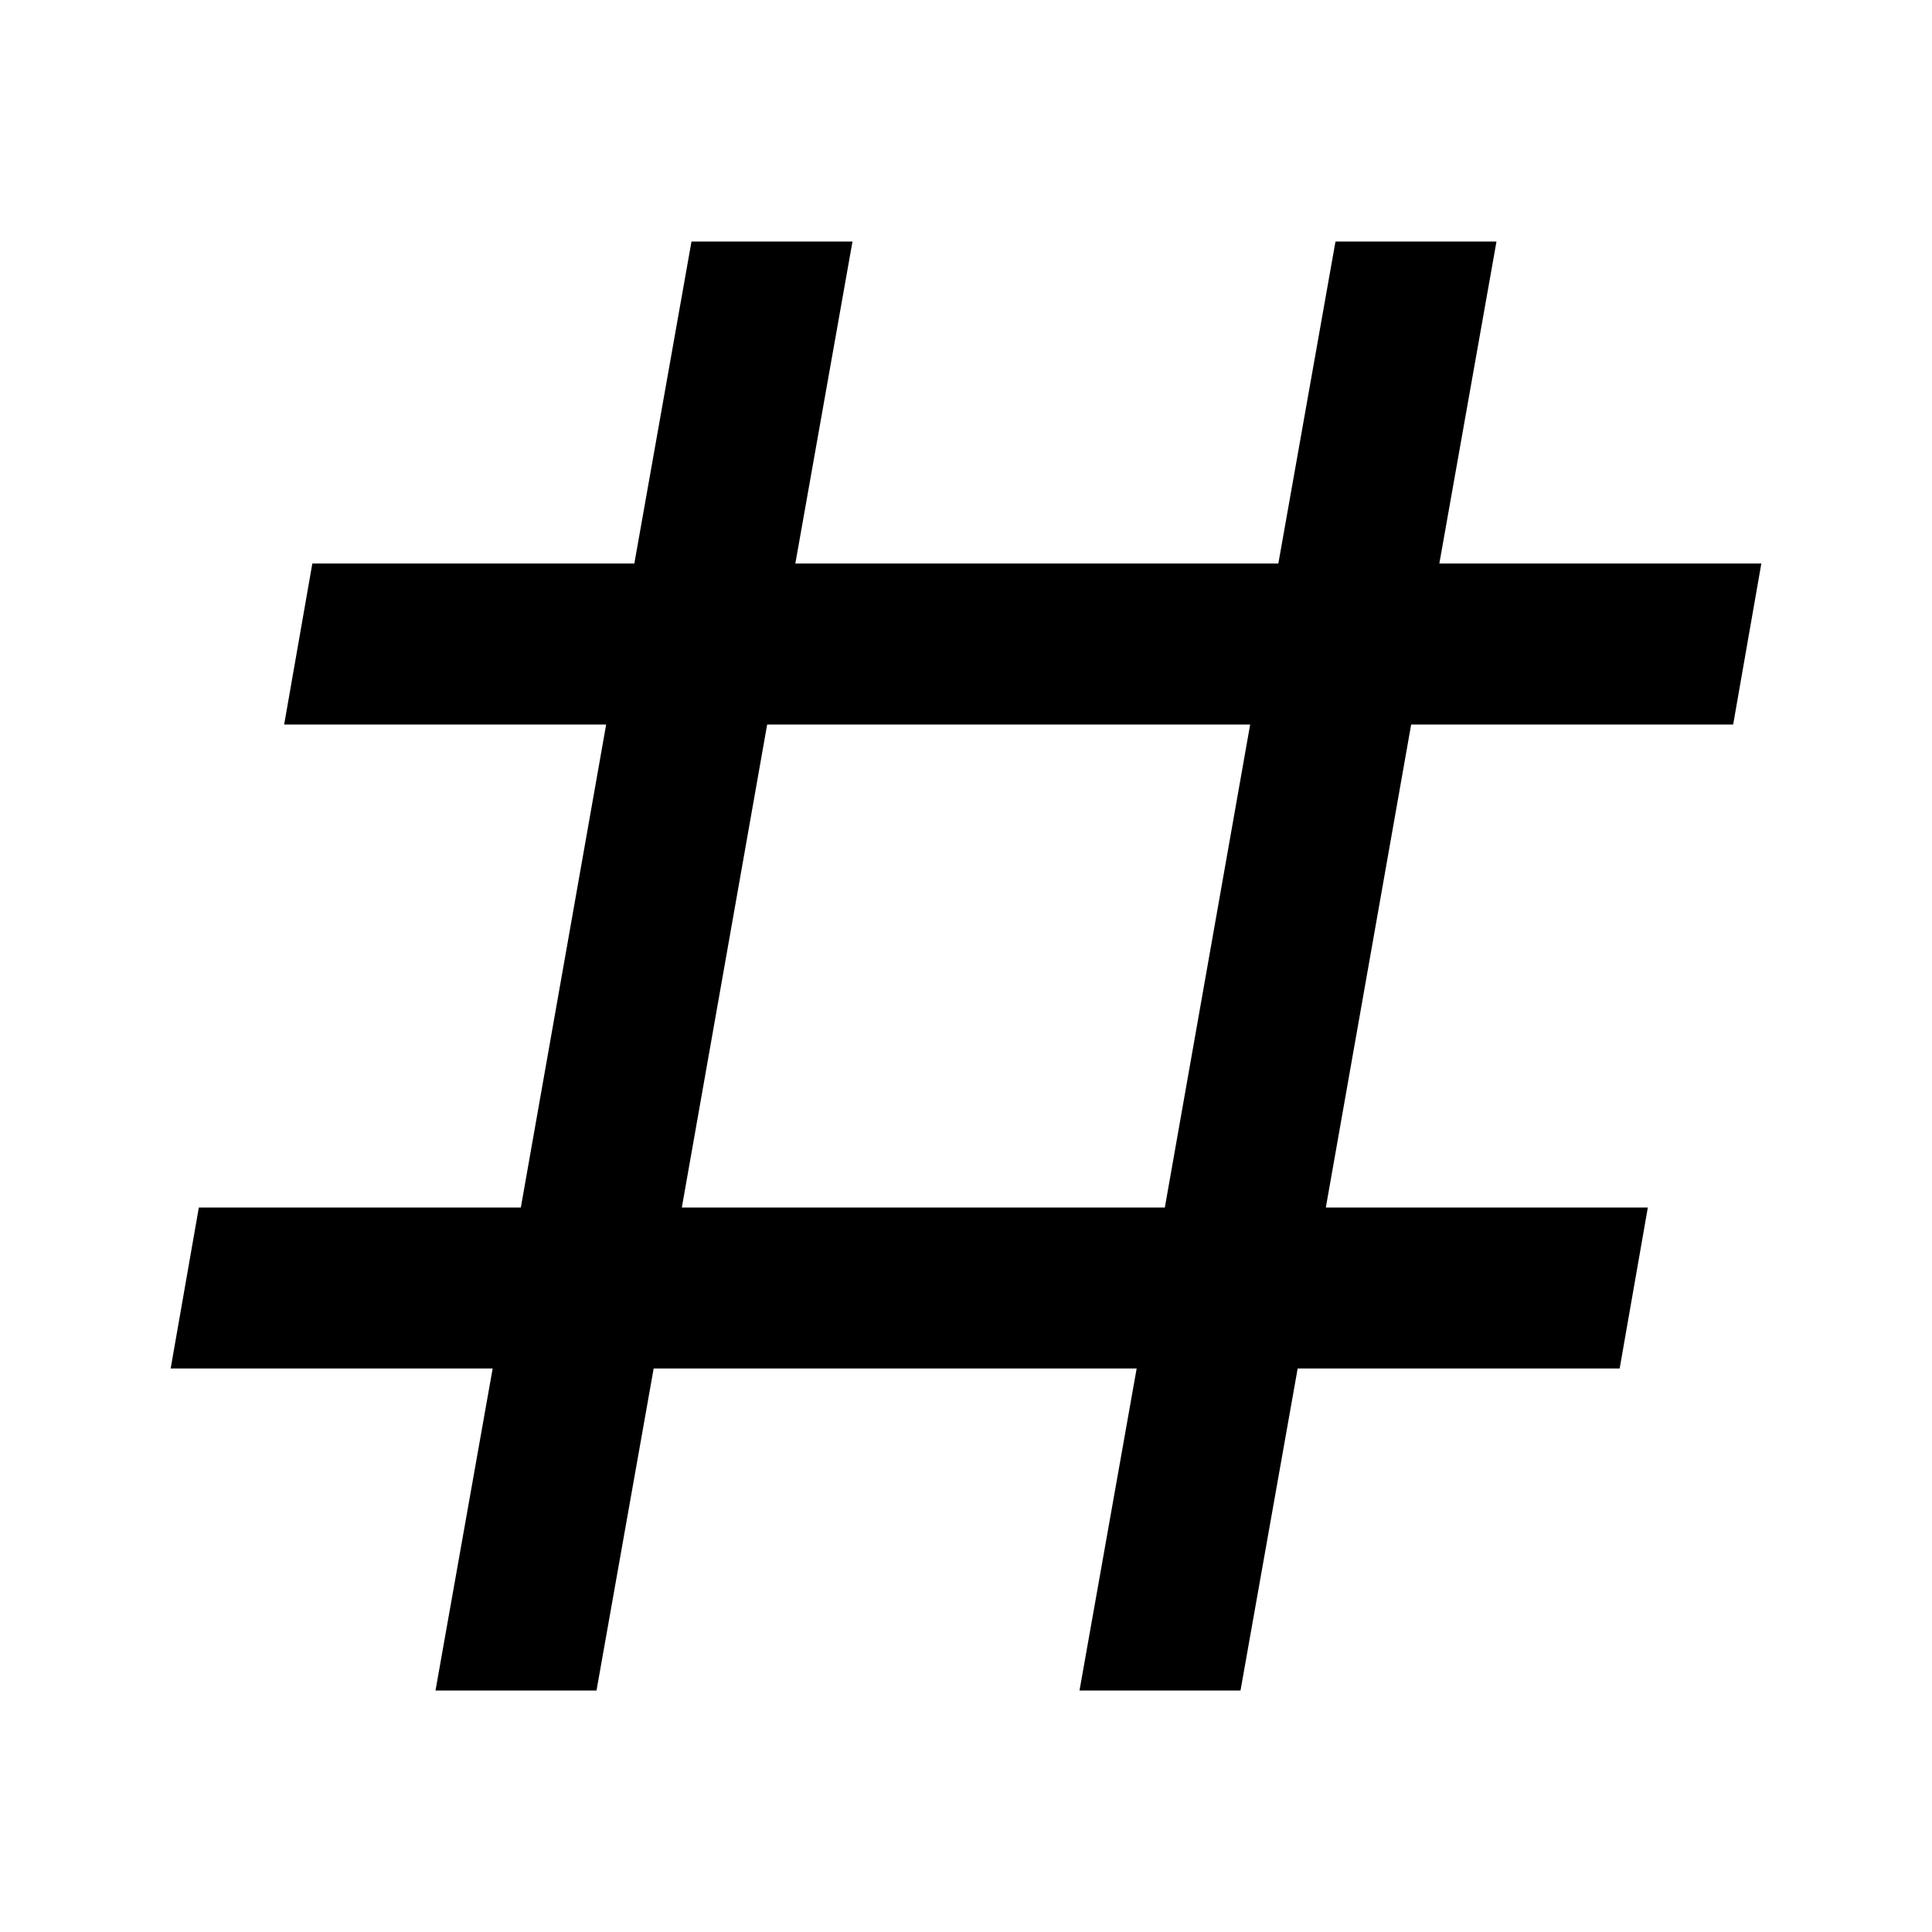
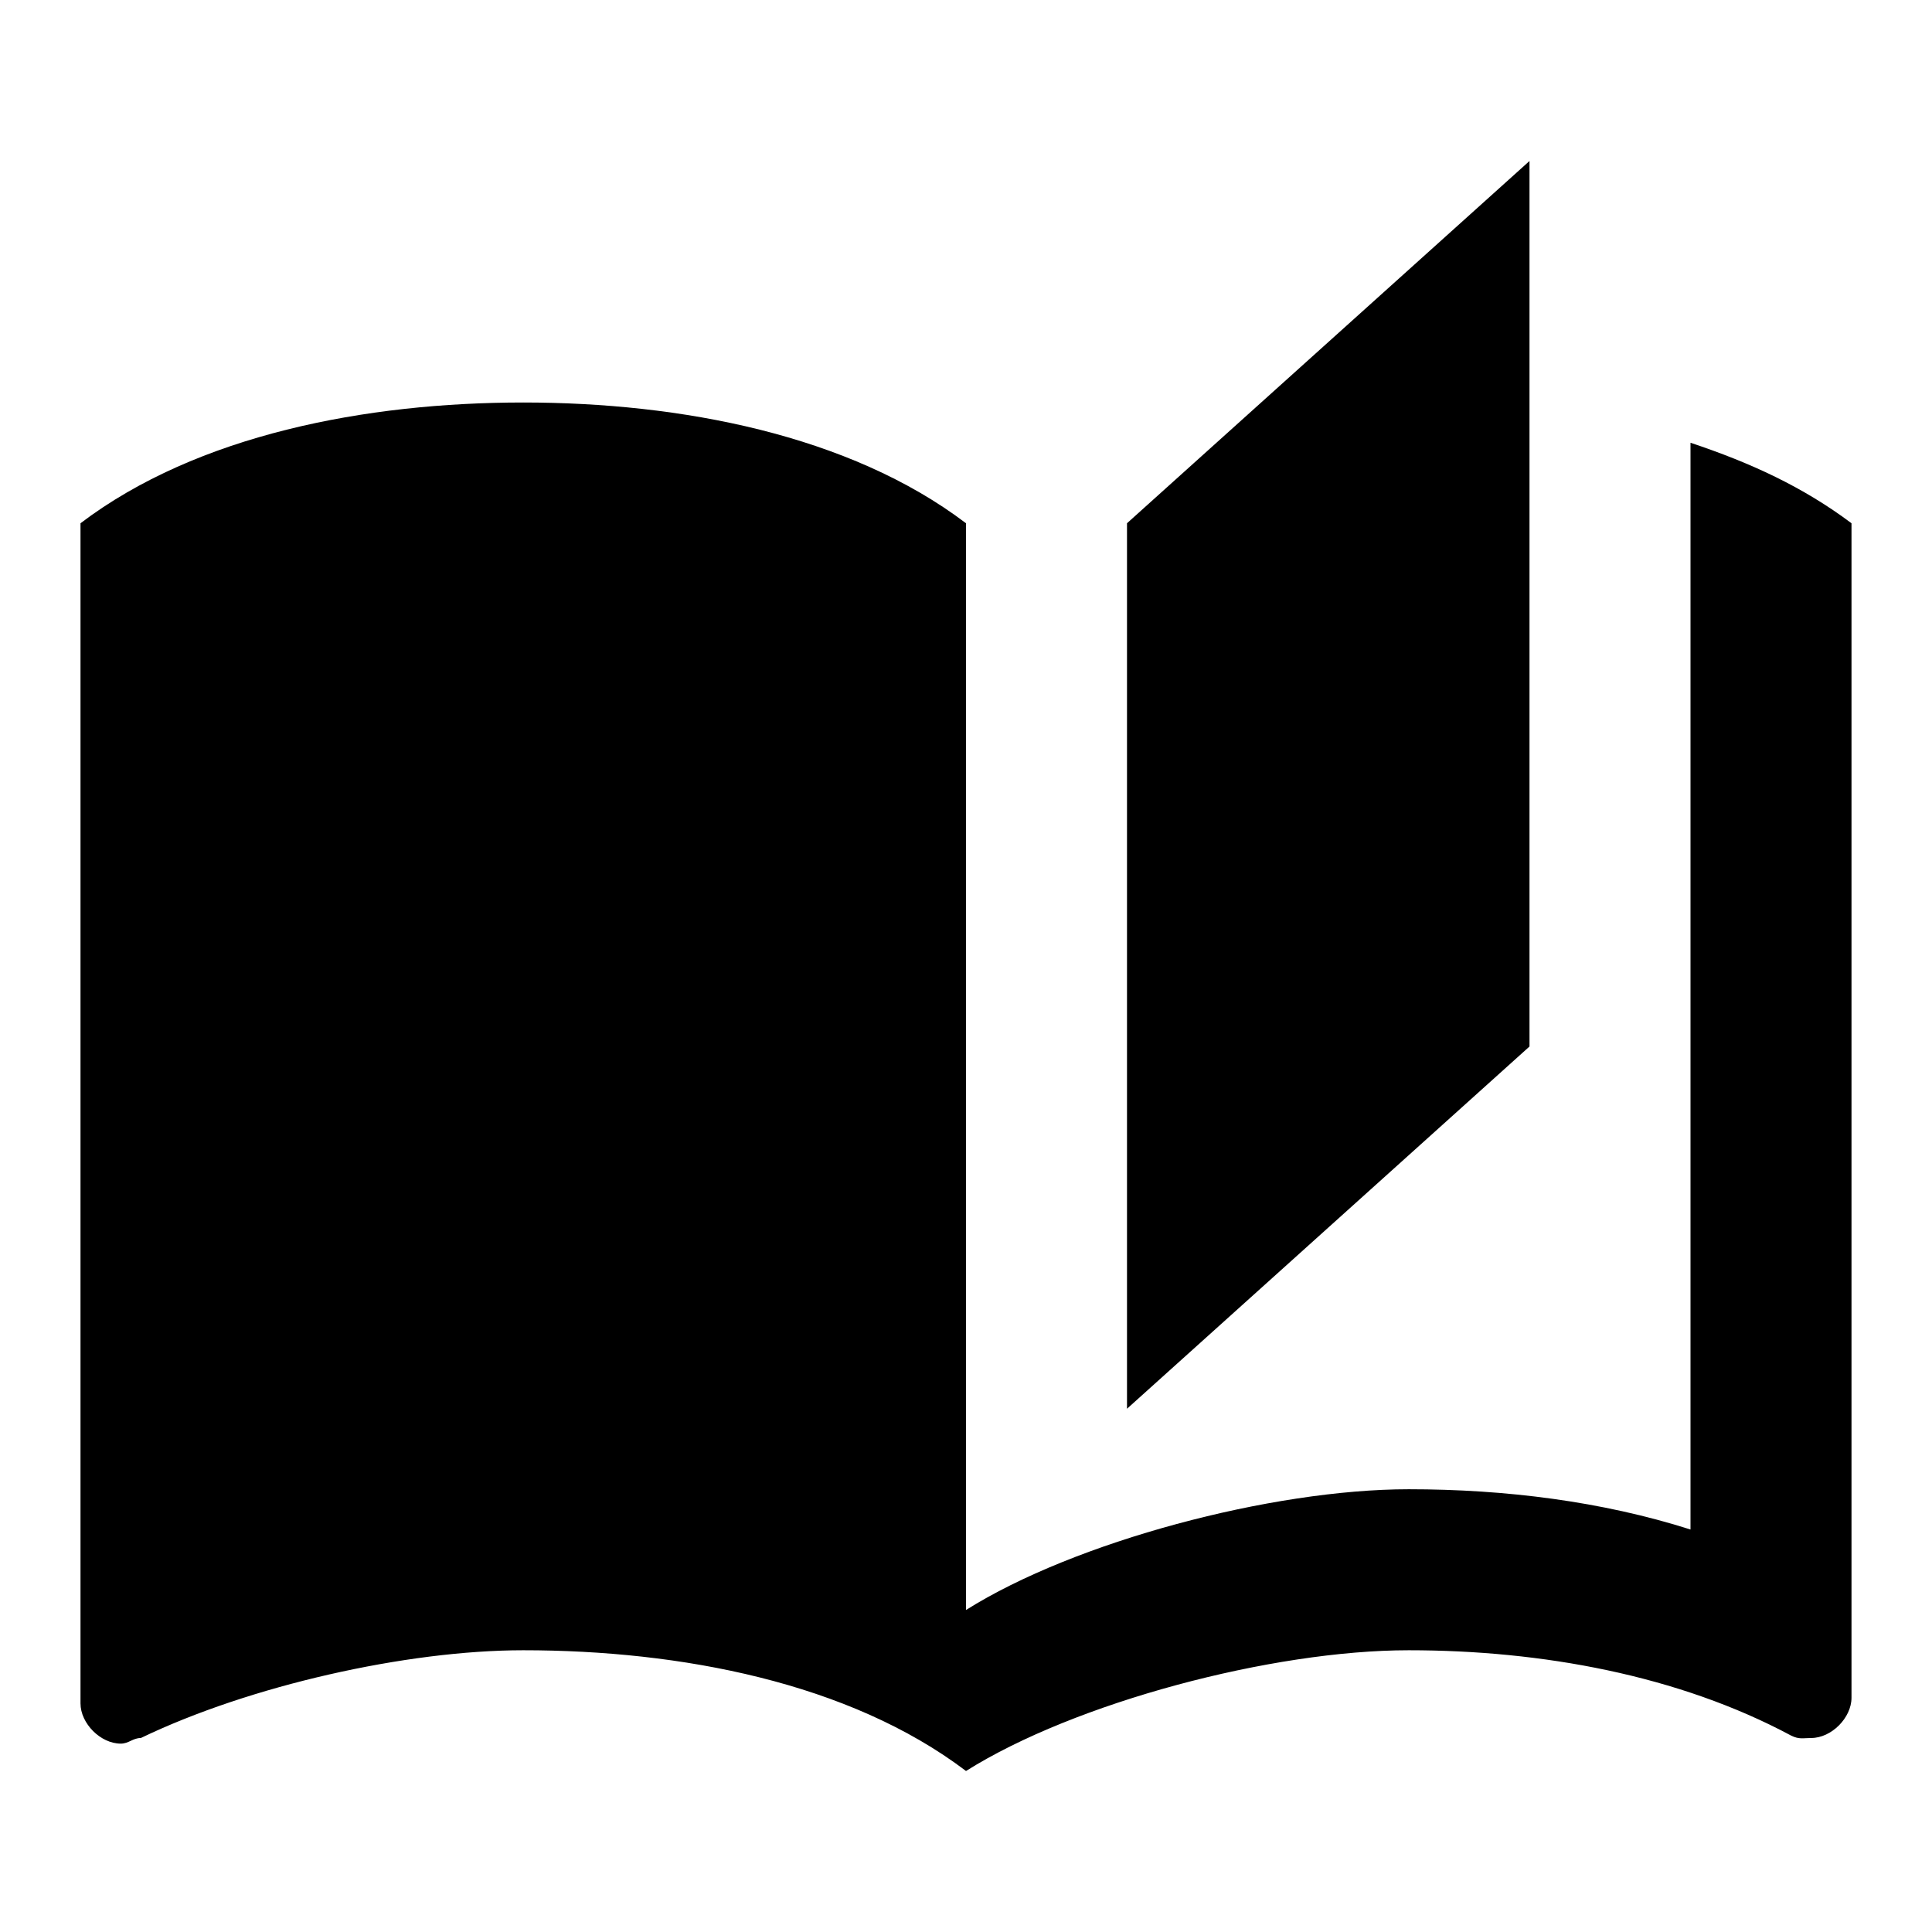
<svg xmlns="http://www.w3.org/2000/svg" viewBox="0 0 24 24">
-   <path d="M5.41,21L6.12,17H2.12L2.47,15H6.47L7.53,9H3.53L3.88,7H7.88L8.59,3H10.59L9.88,7H15.88L16.59,3H18.59L17.88,7H21.88L21.53,9H17.53L16.47,15H20.47L20.12,17H16.12L15.41,21H13.41L14.12,17H8.12L7.41,21H5.41M9.53,9L8.47,15H14.47L15.53,9H9.53Z" />
+   <path d="M19 2L14 6.5V17.5L19 13V2M6.5 5C4.55 5 2.45 5.4 1 6.5V21.16C1 21.41 1.25 21.66 1.5 21.66C1.6 21.66 1.65 21.59 1.75 21.59C3.1 20.94 5.05 20.5 6.5 20.5C8.45 20.5 10.55 20.9 12 22C13.35 21.15 15.8 20.5 17.5 20.5C19.15 20.5 20.85 20.81 22.25 21.56C22.35 21.61 22.4 21.59 22.5 21.59C22.75 21.59 23 21.34 23 21.09V6.5C22.4 6.05 21.75 5.75 21 5.5V19C19.9 18.65 18.7 18.5 17.5 18.5C15.8 18.5 13.35 19.15 12 20V6.5C10.55 5.4 8.45 5 6.5 5Z" />
</svg>
